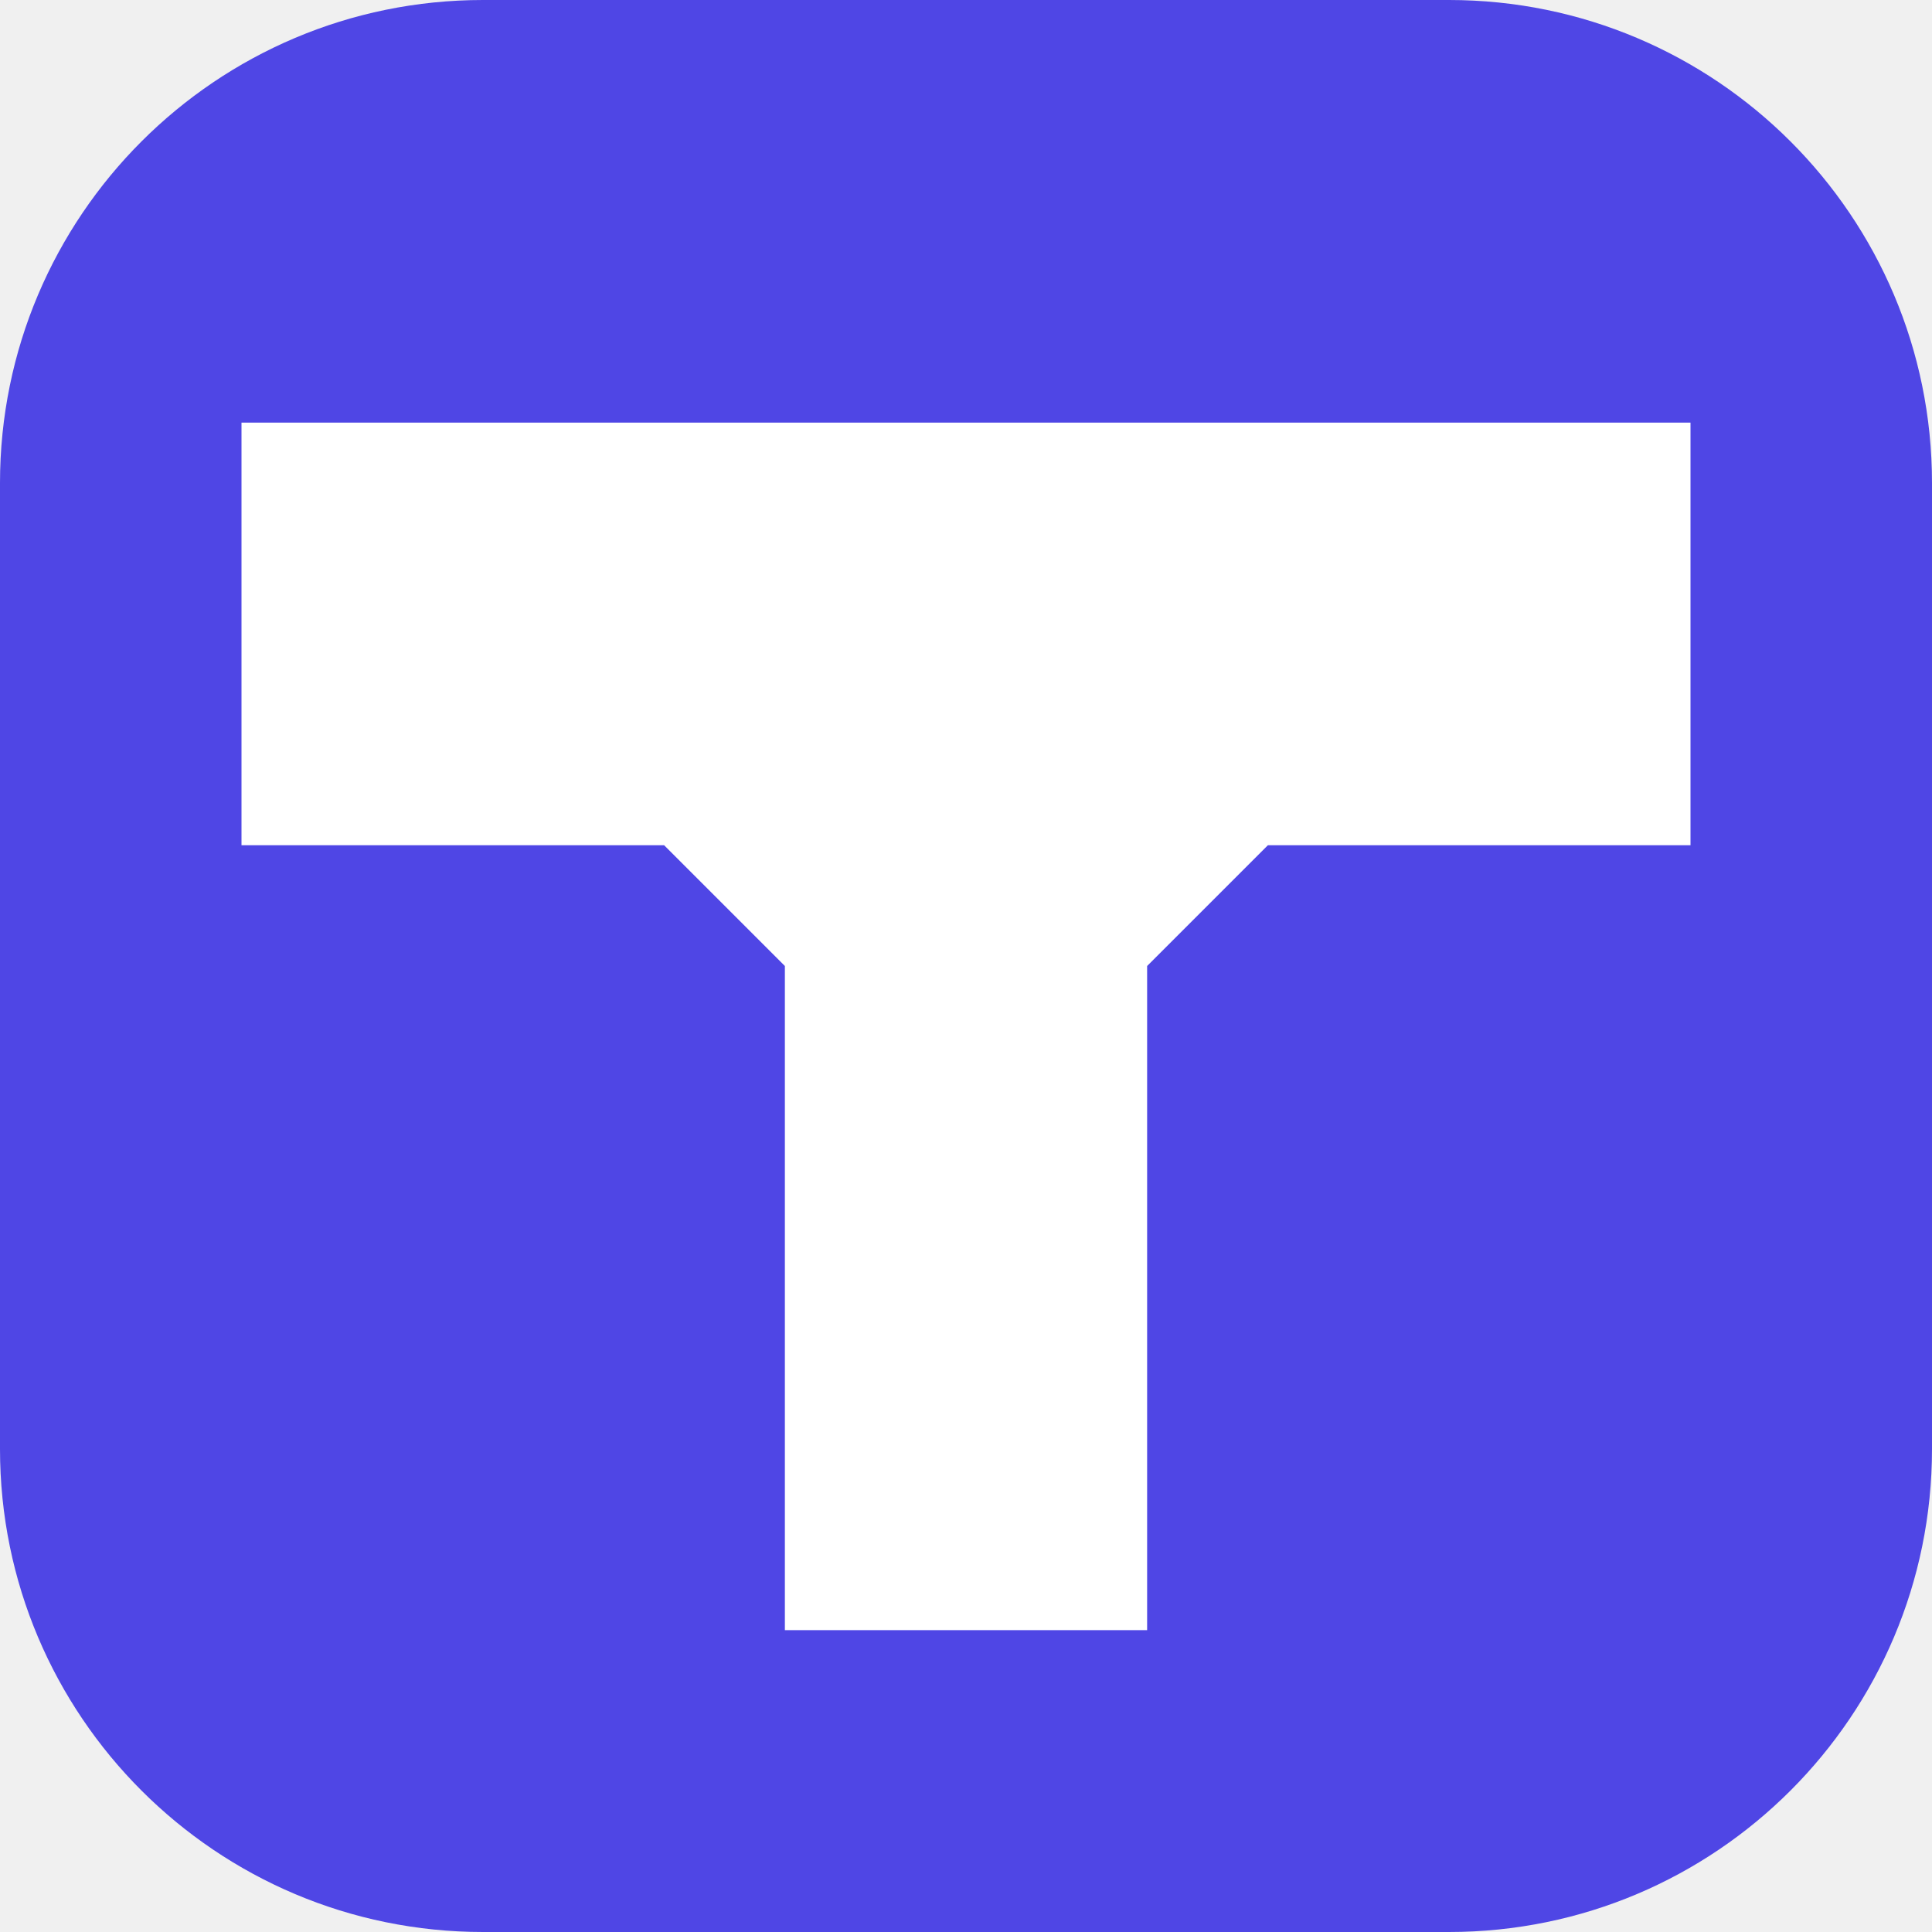
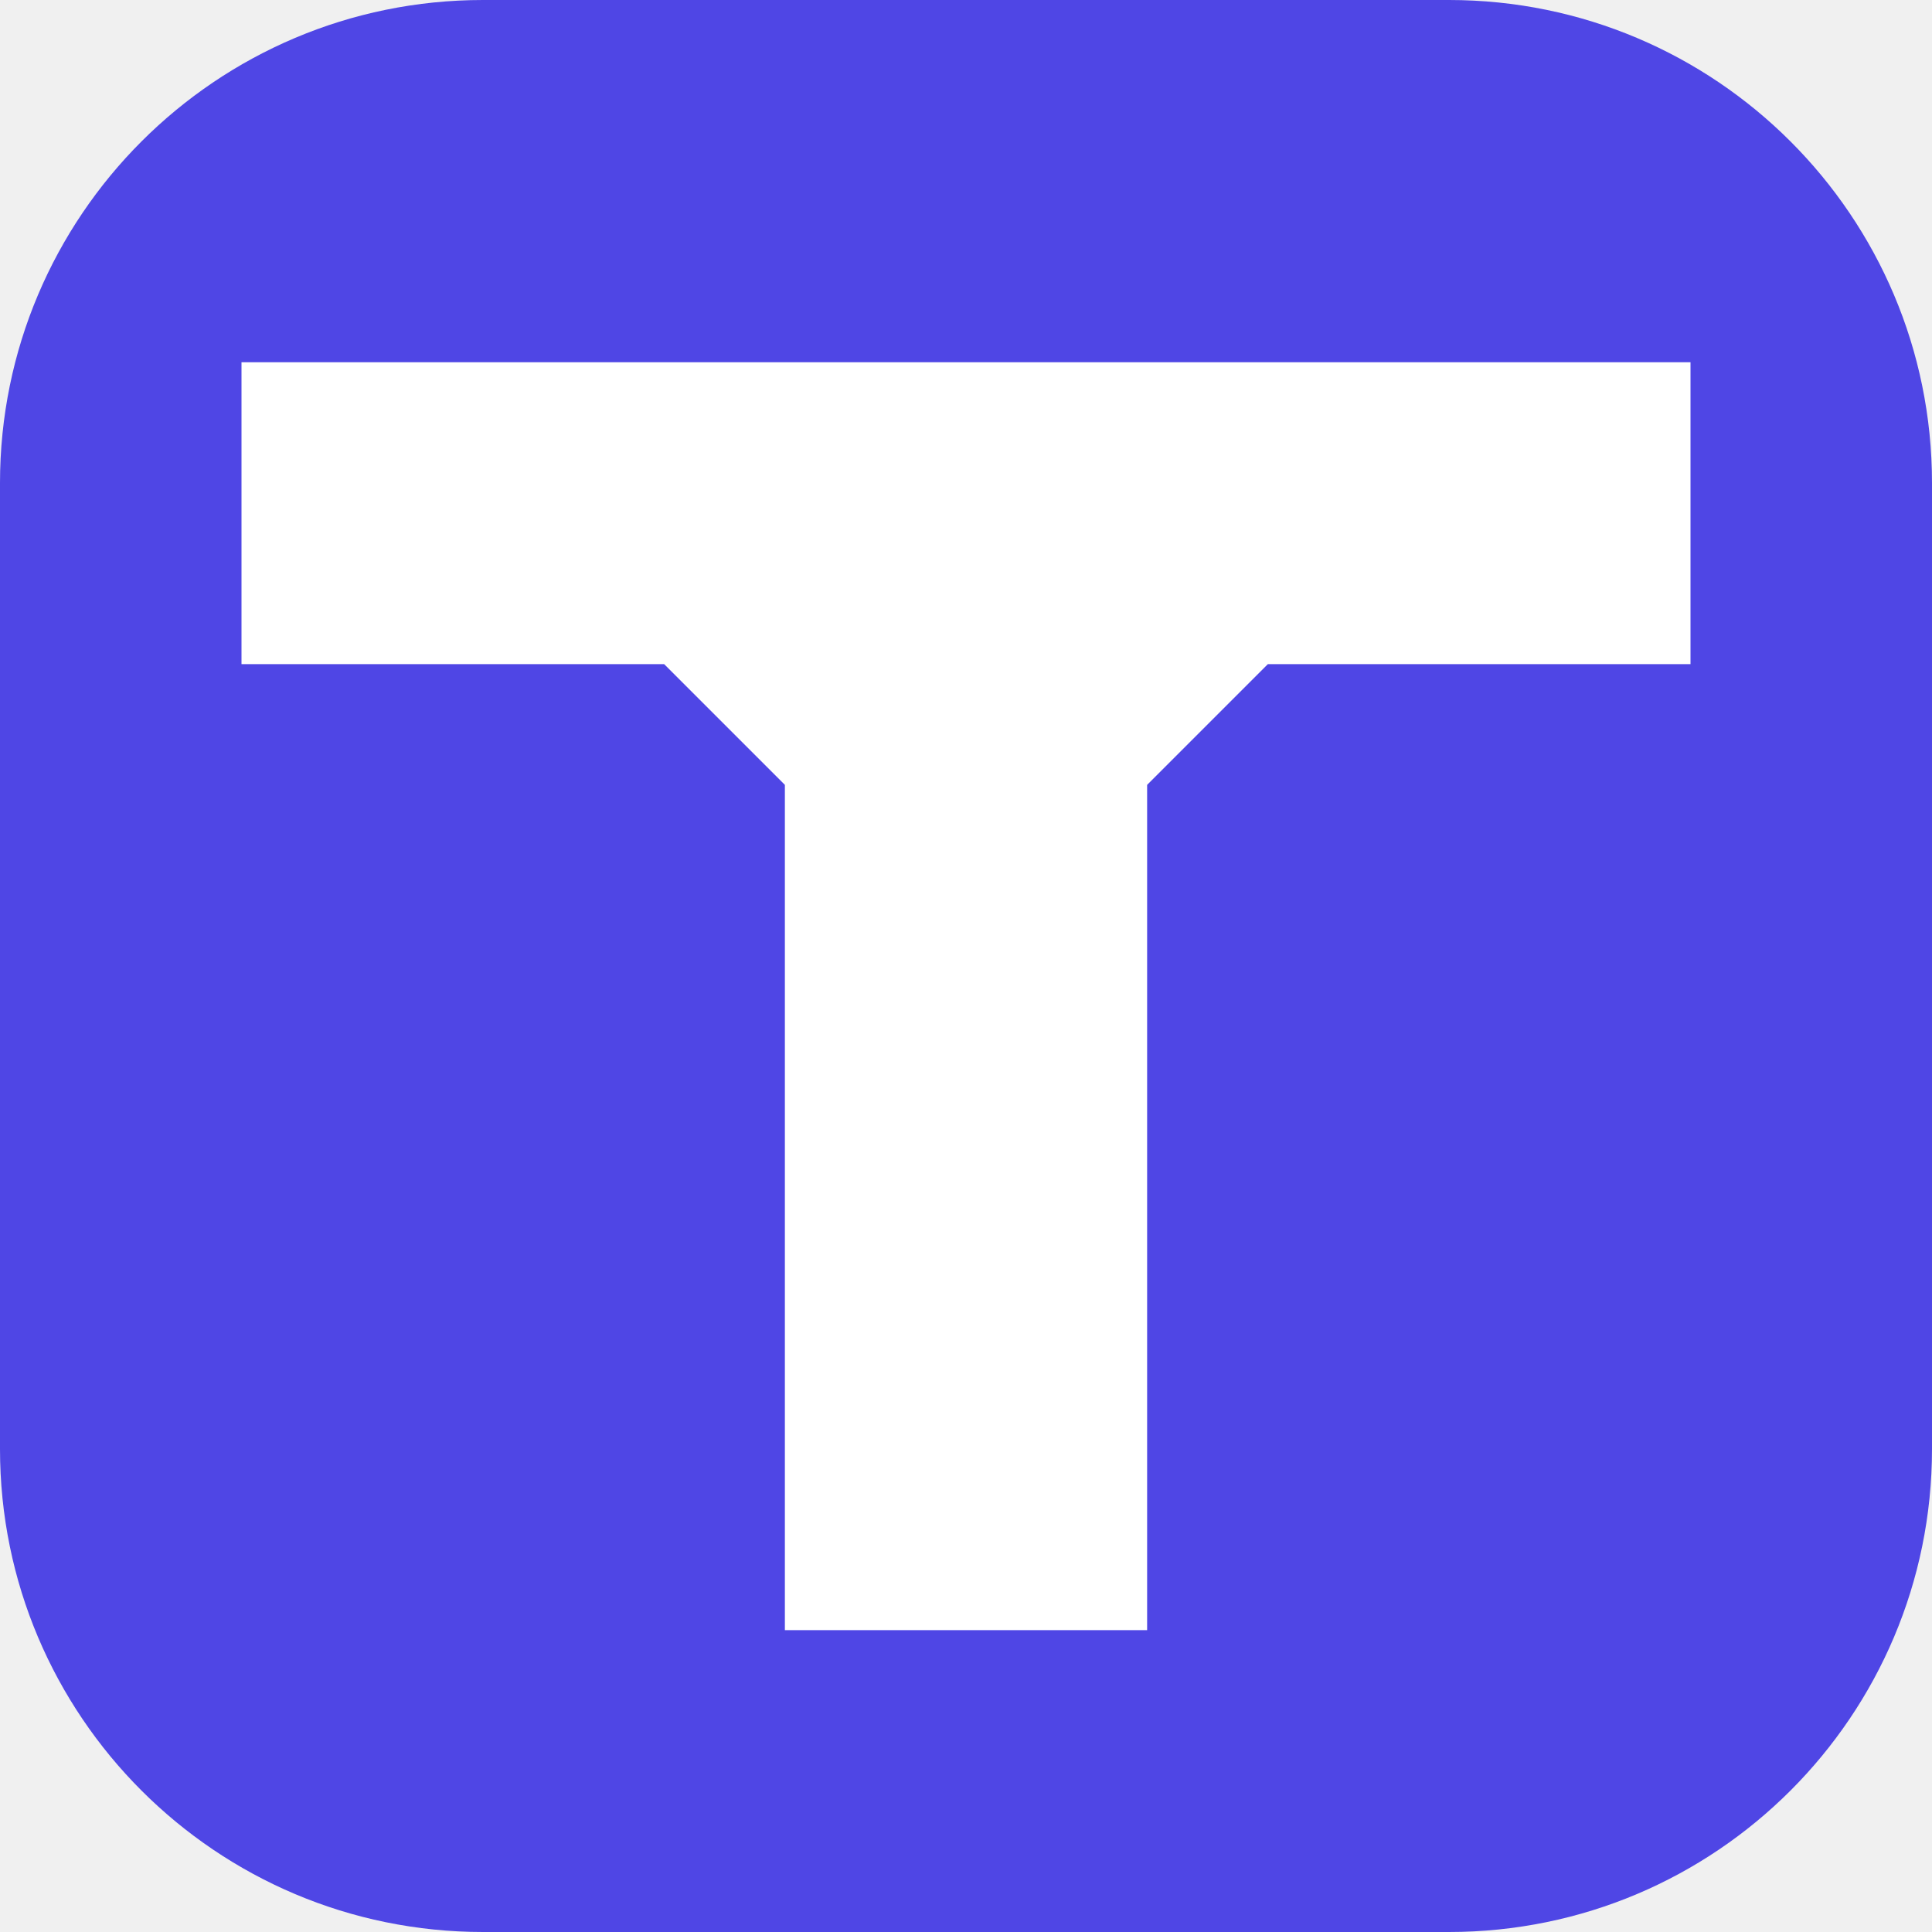
<svg xmlns="http://www.w3.org/2000/svg" viewBox="0 0 32 32">
  <rect width="32" height="32" rx="8" fill="#4f46e5" />
-   <path d="M4 7 L28 7 L28 14 L21 14 L19 16 L19 27 L13 27 L13 16 L11 14 L4 14 Z" fill="white" />
+   <path d="M4 6 L28 6 L28 11 L21 11 L19 13 L19 27 L13 27 L13 13 L11 11 L4 11 Z" fill="white" />
</svg>
